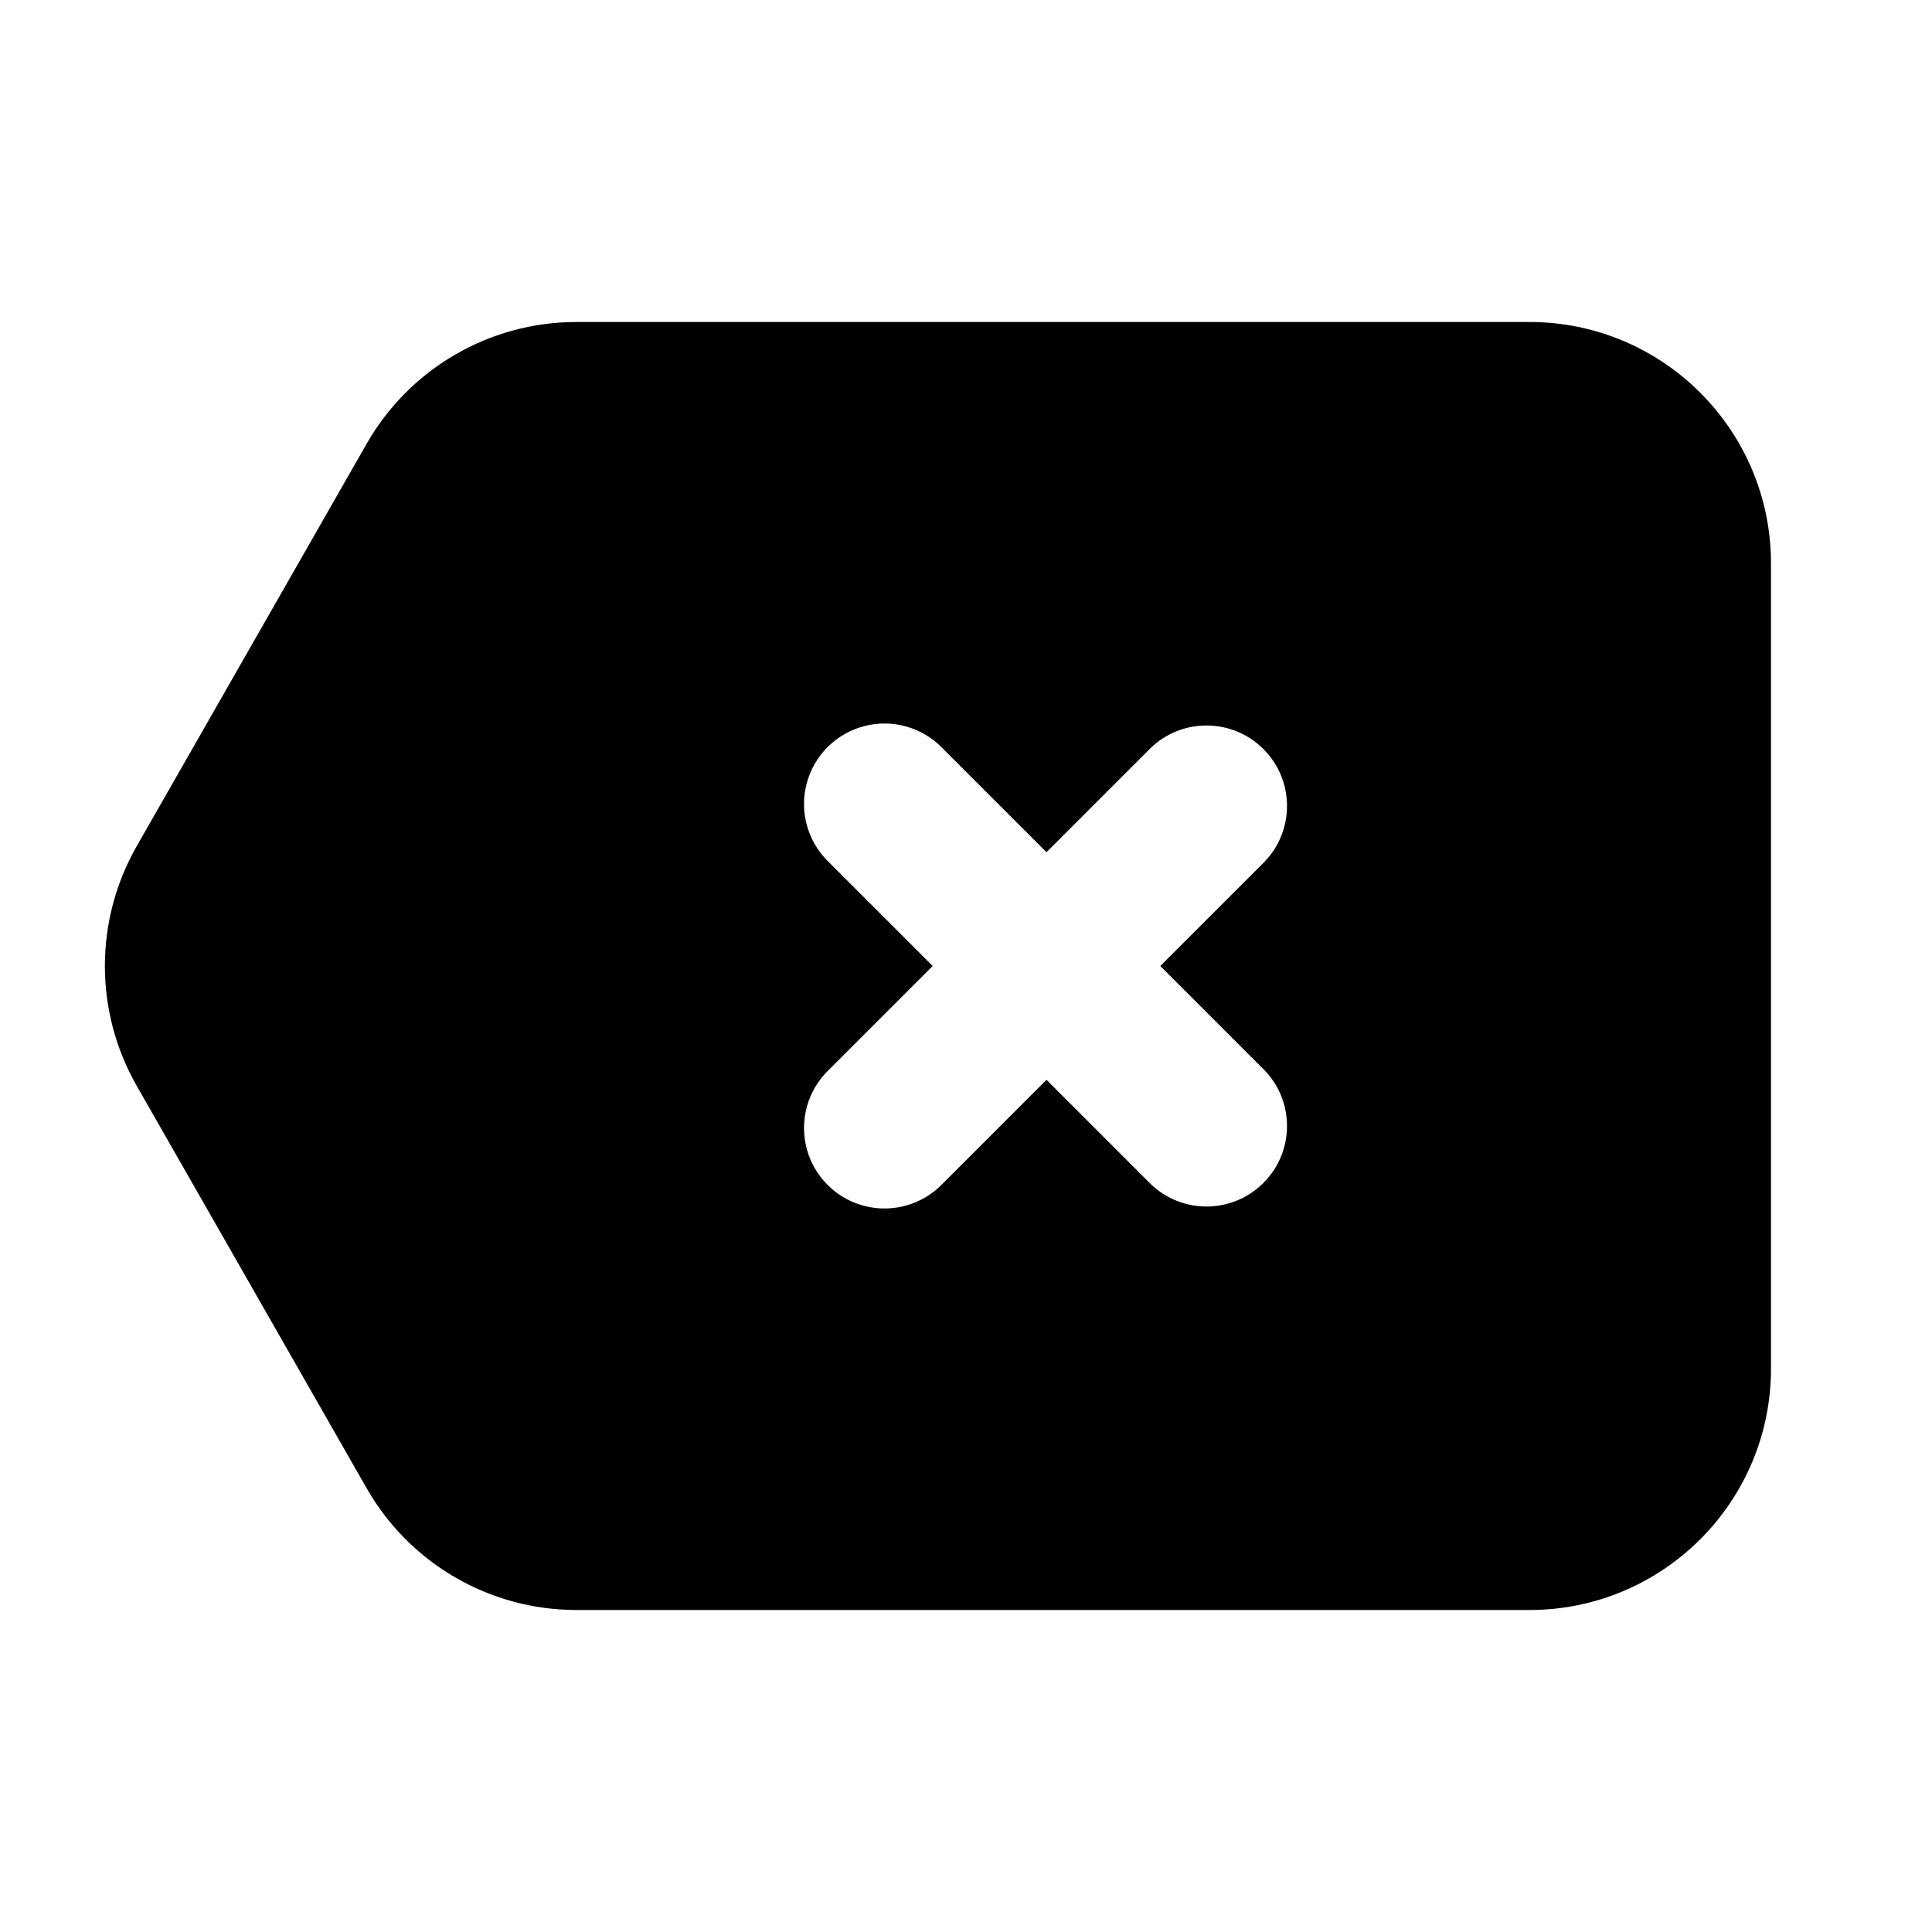
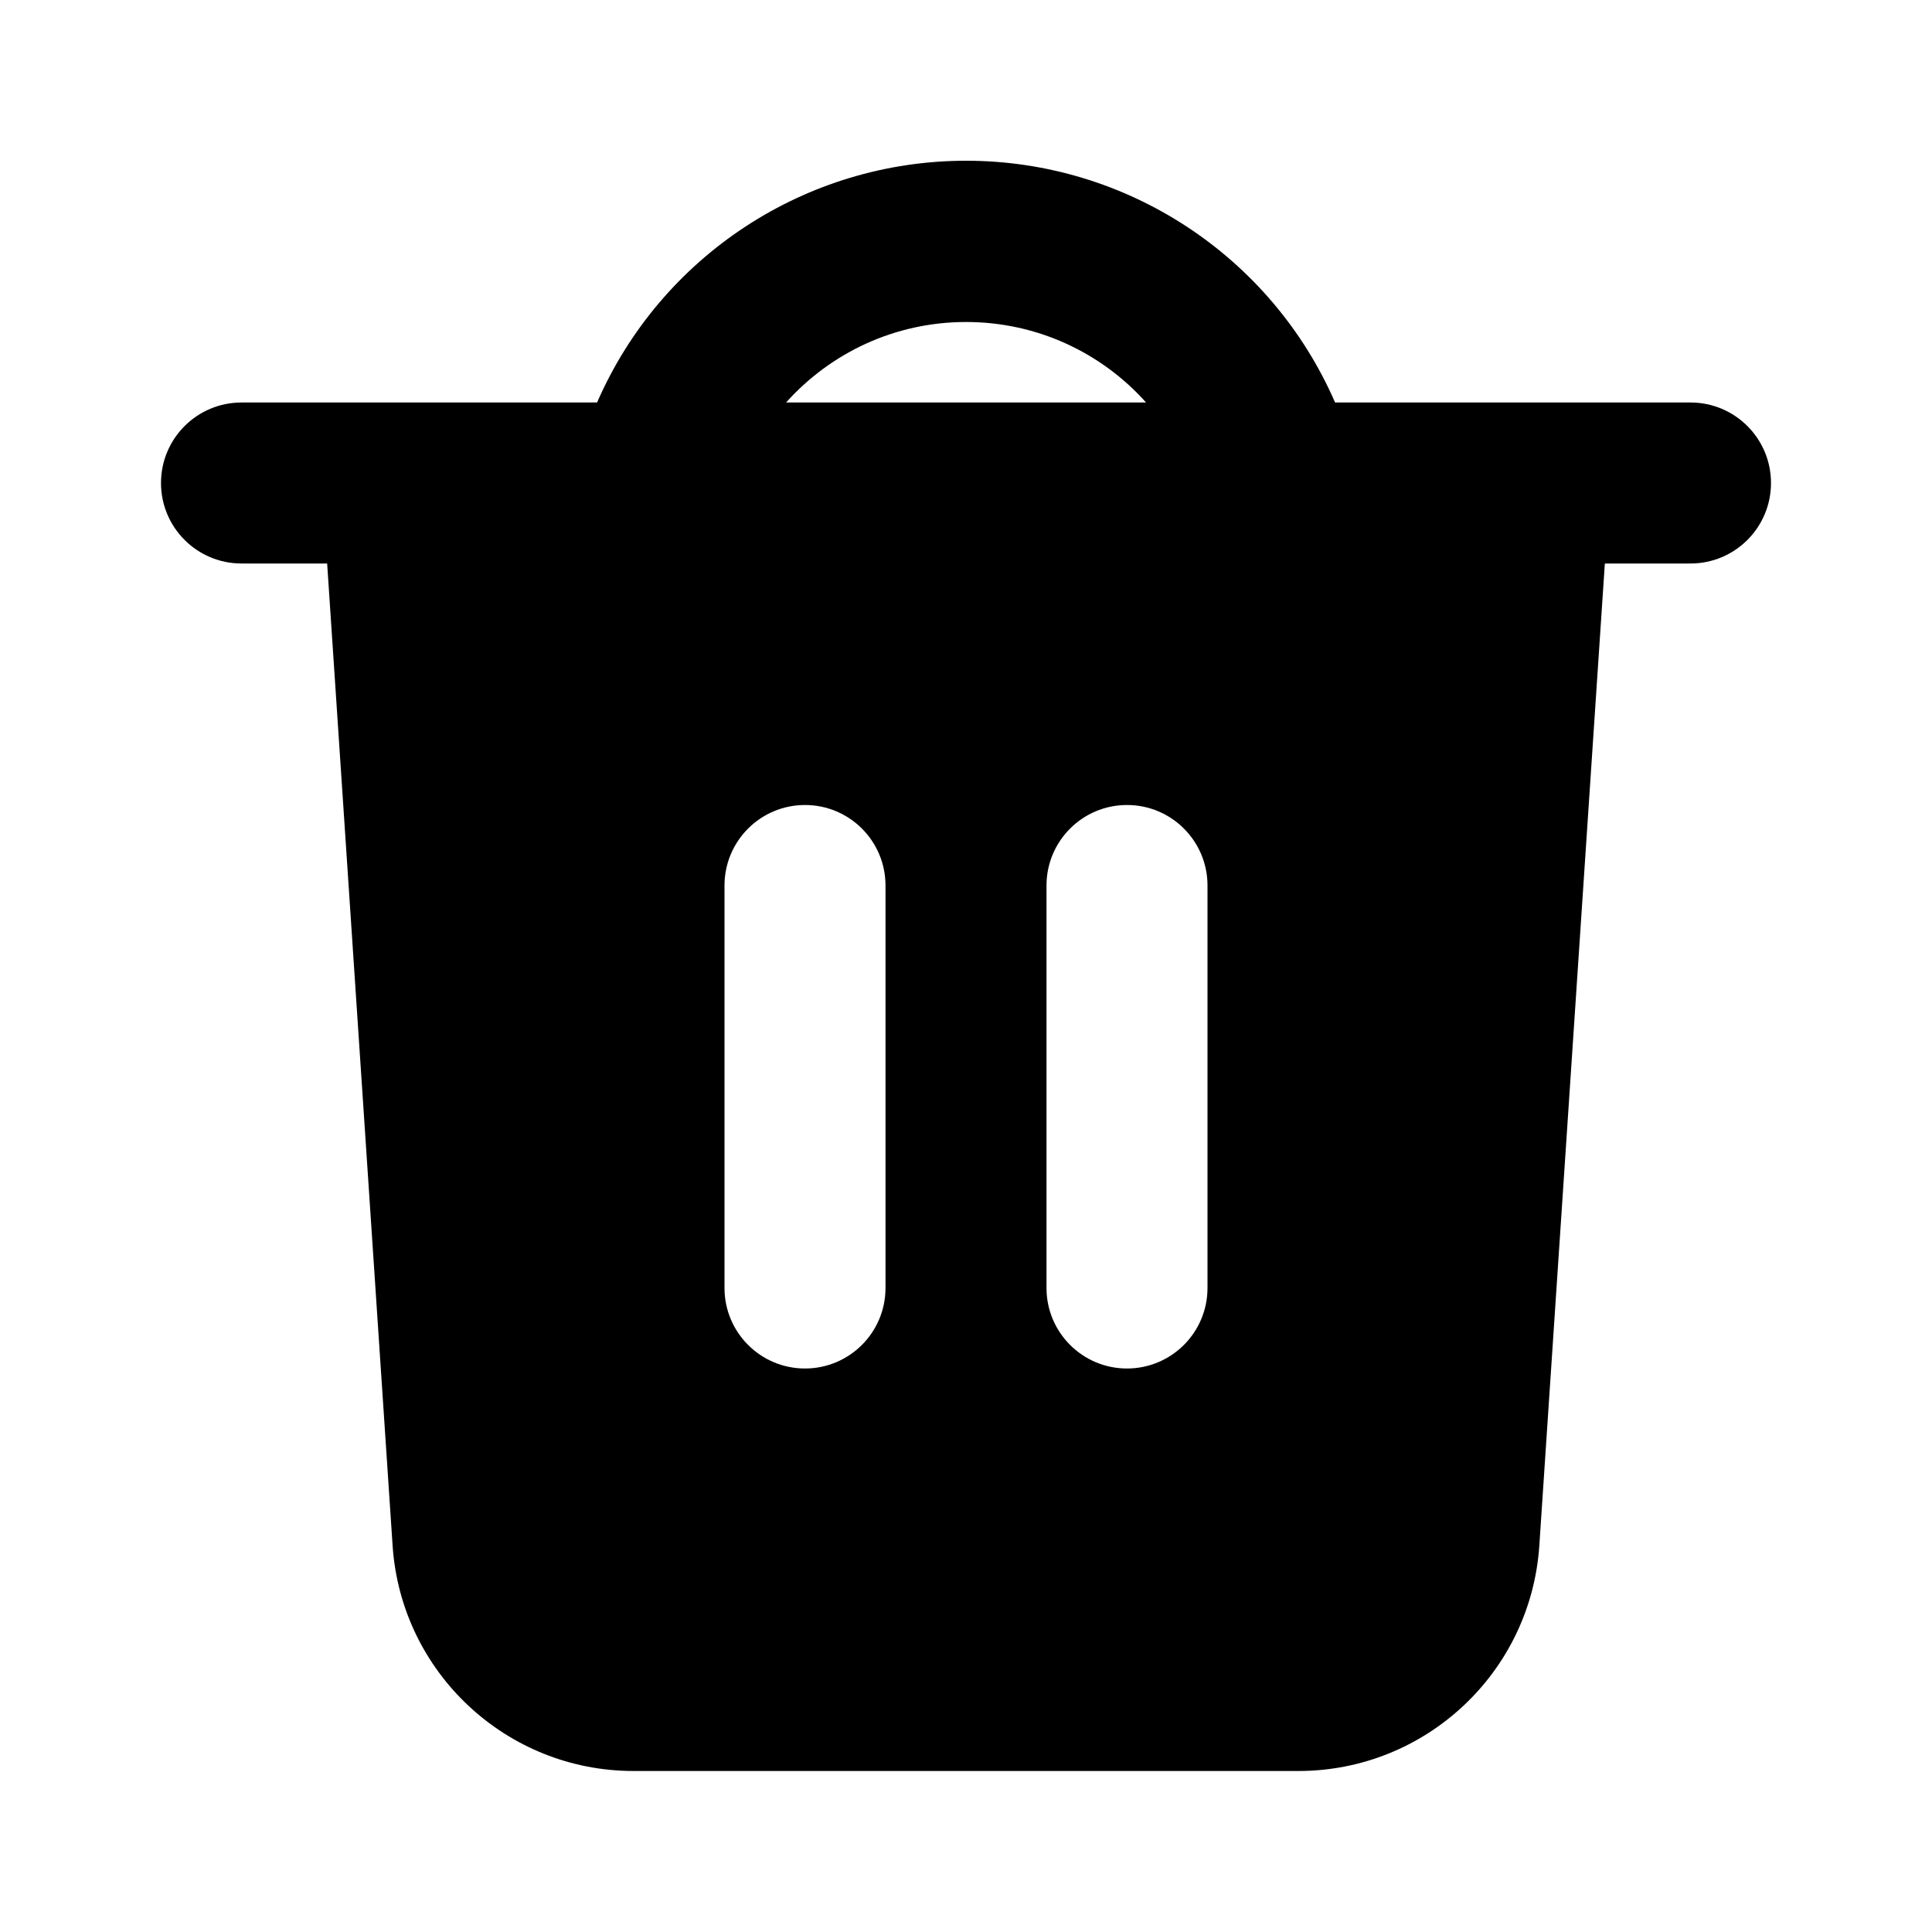
<svg xmlns="http://www.w3.org/2000/svg" width="24" height="24" fill="none" viewBox="0 0 24 24">
-   <path fill="currentColor" fill-rule="evenodd" d="M7.16 4a3 3 0 0 0-2.605 1.512l-2.857 5a3 3 0 0 0 0 2.976l2.857 5A3 3 0 0 0 7.16 20H19a3 3 0 0 0 3-3V7a3 3 0 0 0-3-3H7.16Zm4.547 5.293a1 1 0 1 0-1.414 1.414L11.586 12l-1.293 1.293a1 1 0 1 0 1.414 1.414L13 13.414l1.293 1.293a1 1 0 0 0 1.414-1.414L14.414 12l1.293-1.293a1 1 0 0 0-1.414-1.414L13 10.586l-1.293-1.293Z" clip-rule="evenodd" />
+   <path fill="currentColor" fill-rule="evenodd" d="M7.417 5a5 5 0 0 1 9.168 0H21a1 1 0 1 1 0 2h-1.064l-.814 12.2A3 3 0 0 1 16.13 22H7.87a3 3 0 0 1-2.993-2.8L4.064 7H3a1 1 0 0 1 0-2h4.417Zm2.348 0c.55-.614 1.348-1 2.236-1 .888 0 1.687.386 2.236 1H9.765ZM11 11a1 1 0 1 0-2 0v5a1 1 0 1 0 2 0v-5Zm3-1a1 1 0 0 1 1 1v5a1 1 0 1 1-2 0v-5a1 1 0 0 1 1-1Z" clip-rule="evenodd" />
</svg>
